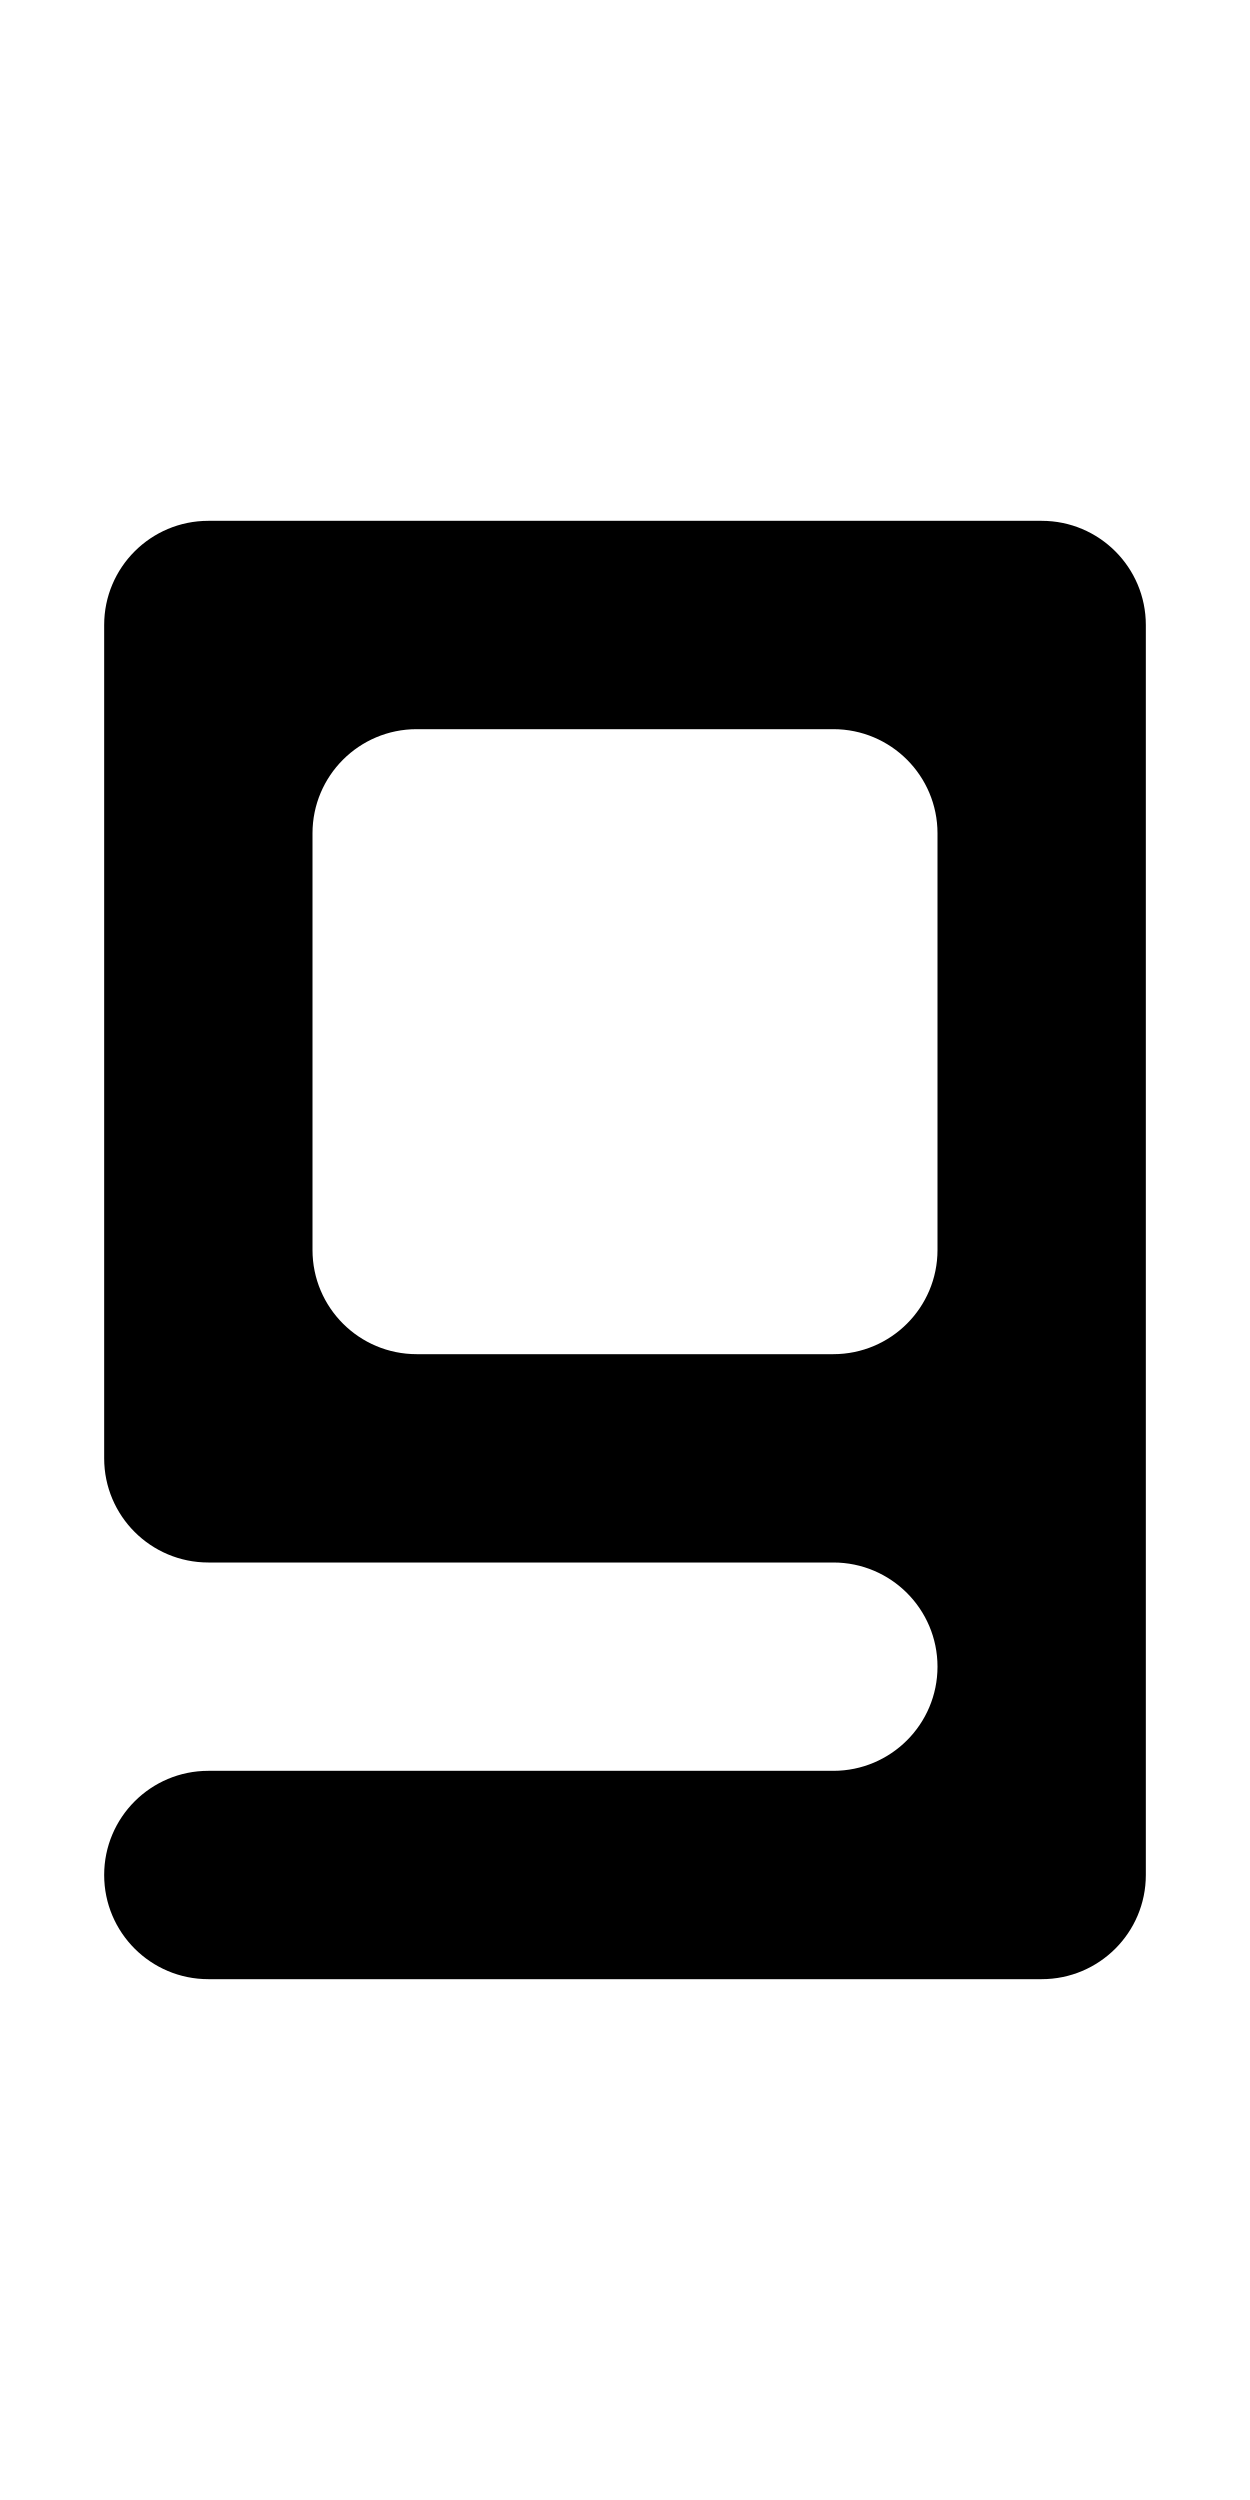
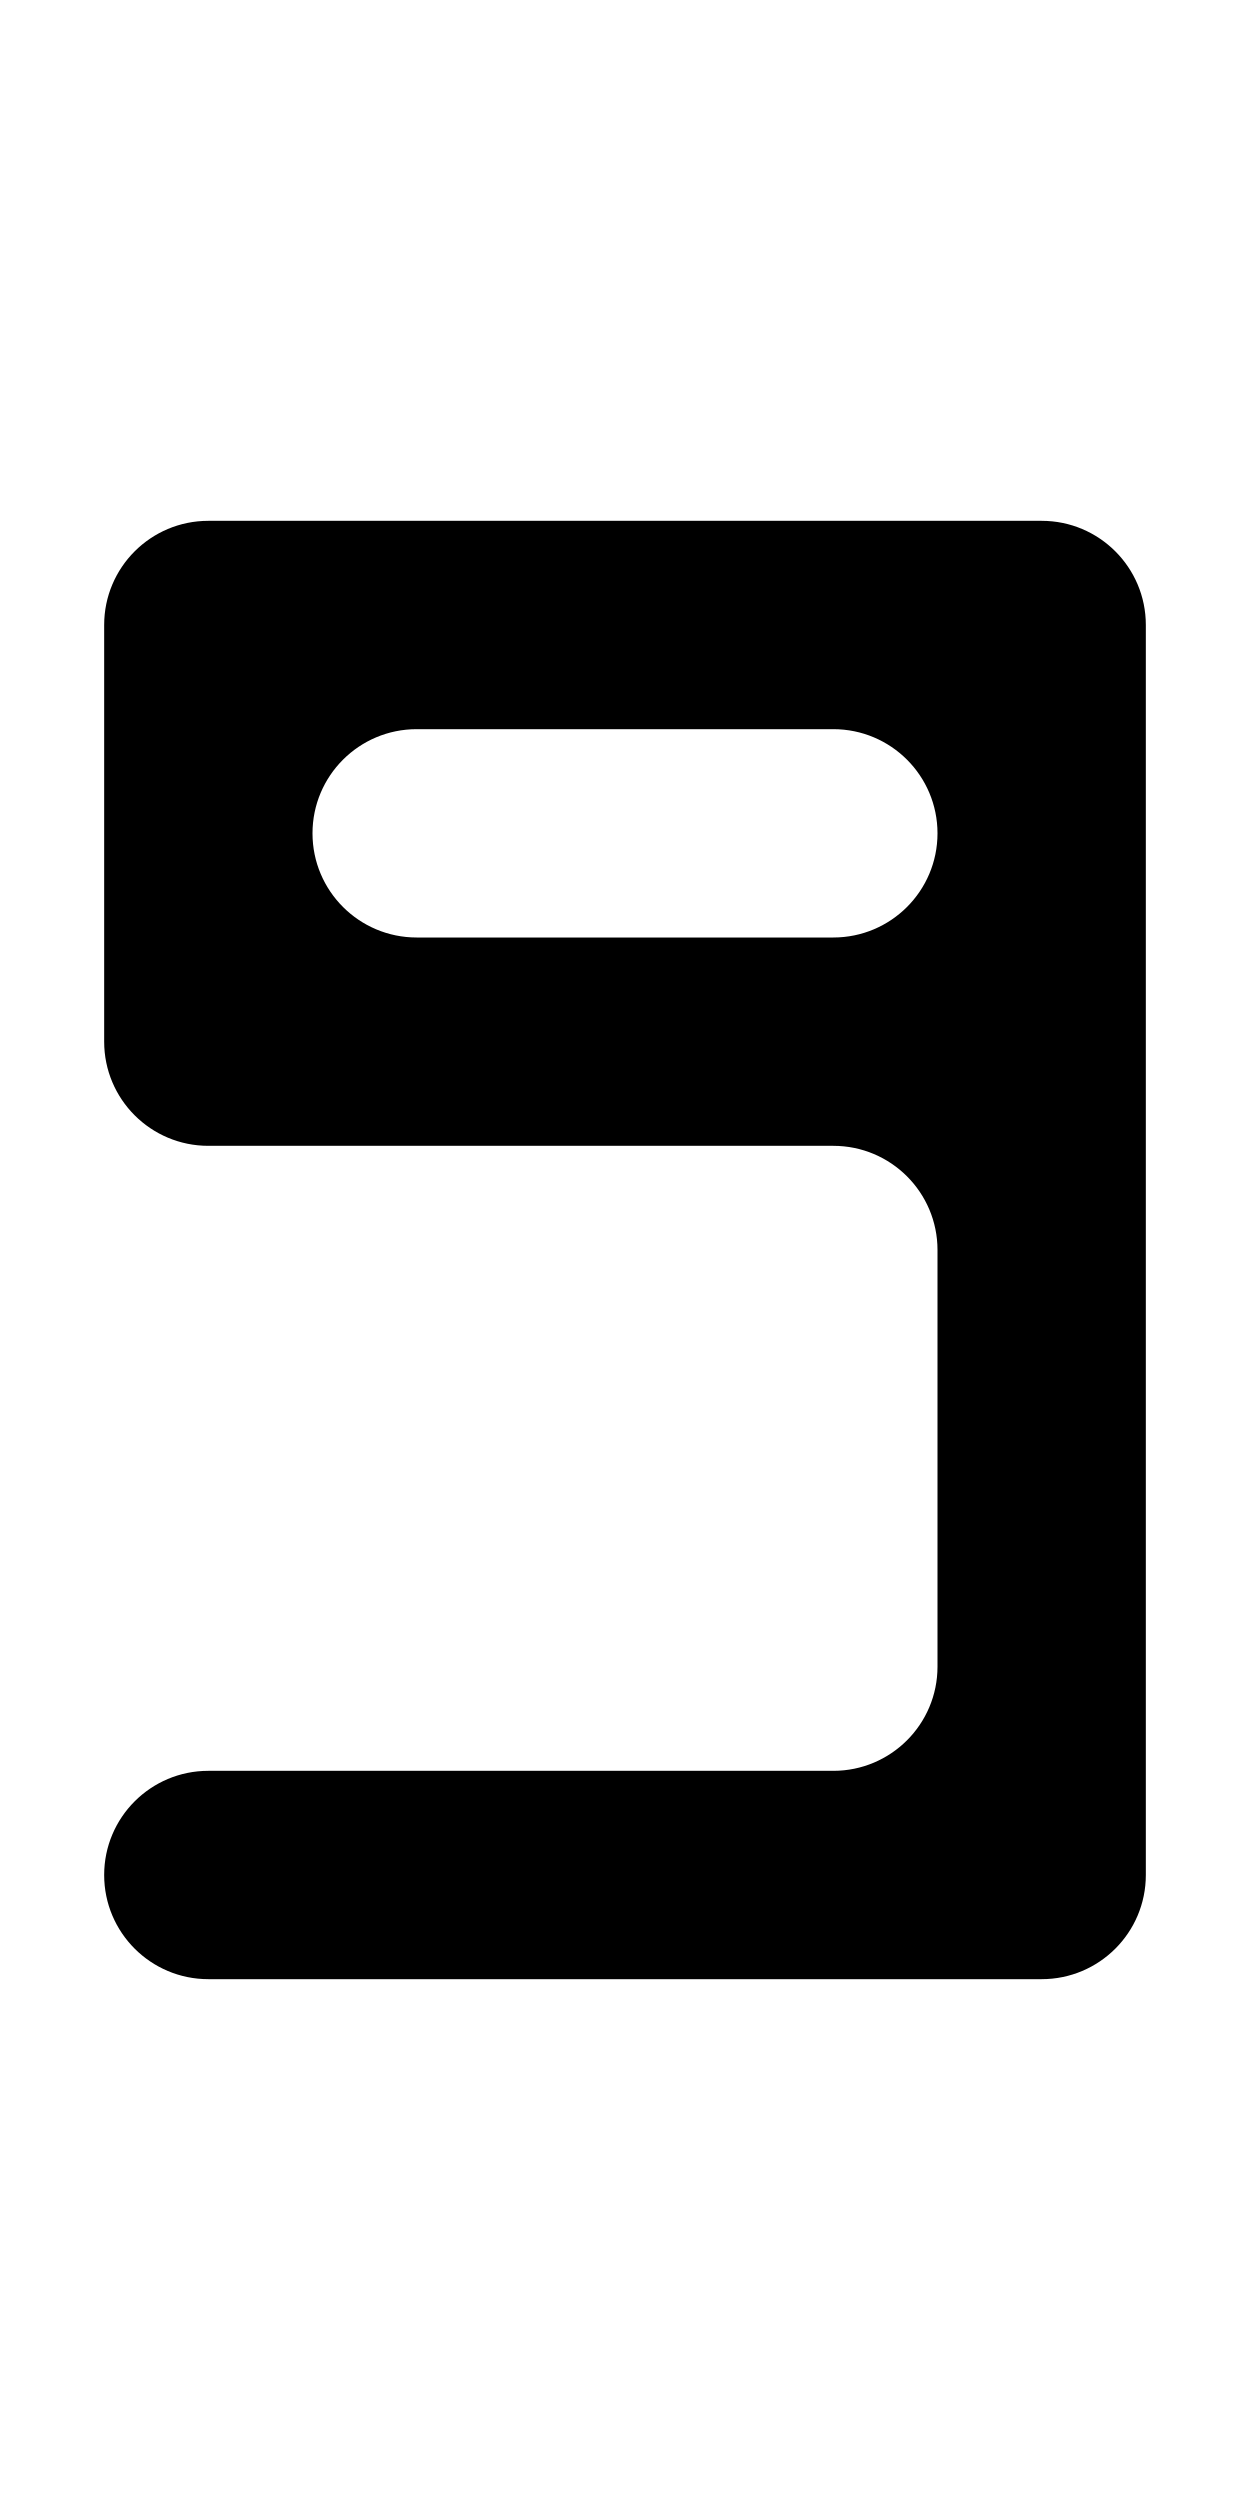
<svg xmlns="http://www.w3.org/2000/svg" width="768" height="1536" viewBox="0 0 768 1536" version="1.1" id="svg1">
  <defs id="defs1">
    </defs>
  <g id="layer1">
-     <path style="baseline-shift:baseline;display:inline;overflow:visible;opacity:1;vector-effect:none;stroke-linecap:square;enable-background:accumulate;stop-color:#000000;stop-opacity:1" d="m 64,384 v 512 a 64,64 45 0 0 64,64 h 384 a 64,64 45 0 1 64,64 64,64 135 0 1 -64,64 H 128 a 64,64 135 0 0 -64,64 64,64 45 0 0 64,64 h 512 a 64,64 135 0 0 64,-64 V 1024 896 384 A 64,64 45 0 0 640,320 H 128 a 64,64 135 0 0 -64,64 z m 192,64 256,0 a 64,64 45 0 1 64,64 v 256 a 64,64 135 0 1 -64,64 H 256 A 64,64 45 0 1 192,768 V 512 a 64,64 135 0 1 64,-64 z" id="path88" />
+     <path style="baseline-shift:baseline;display:inline;overflow:visible;opacity:1;vector-effect:none;stroke-linecap:square;enable-background:accumulate;stop-color:#000000;stop-opacity:1" d="m 64,384 v 256 a 64,64 45 0 0 64,64 h 384 a 64,64 45 0 1 64,64 v 256 a 64,64 135 0 1 -64,64 H 128 a 64,64 135 0 0 -64,64 64,64 45 0 0 64,64 h 512 a 64,64 135 0 0 64,-64 l 0,-768 A 64,64 45 0 0 640,320 H 128 a 64,64 135 0 0 -64,64 z m 192,64 256,0 a 64,64 45 0 1 64,64 64,64 135 0 1 -64,64 H 256 a 64,64 45 0 1 -64,-64 64,64 135 0 1 64,-64 z" id="path1" />
  </g>
</svg>
